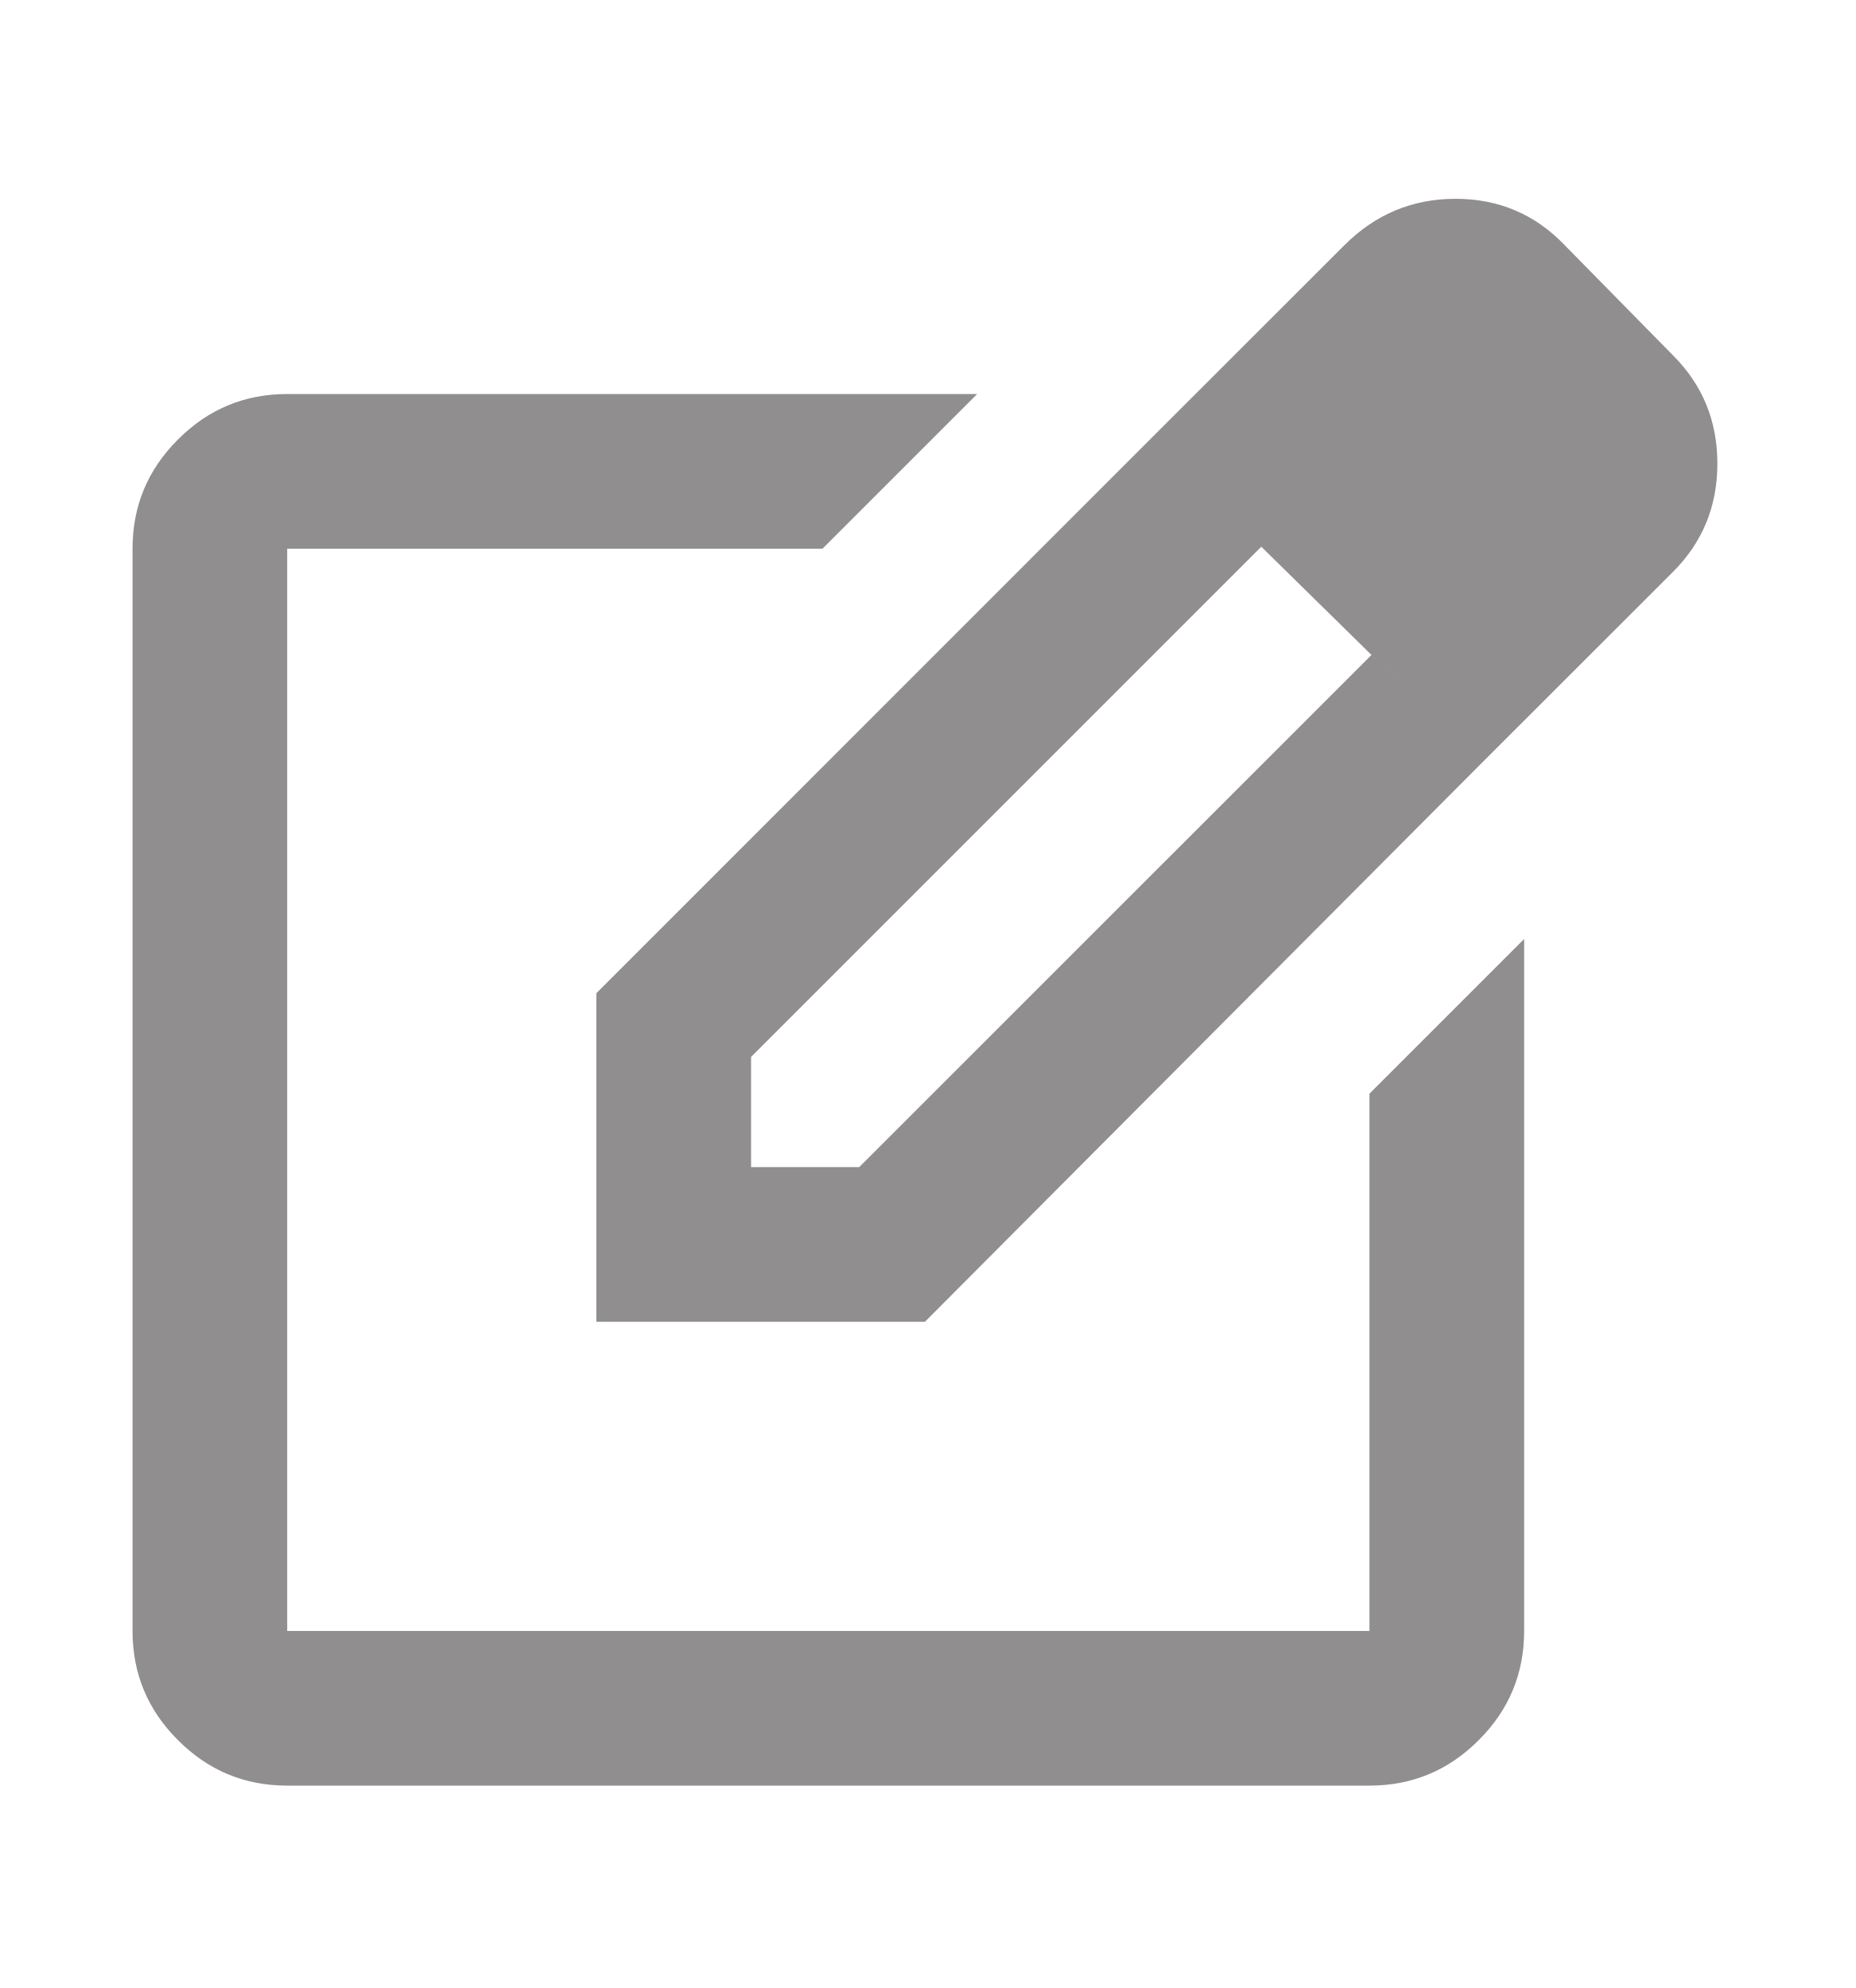
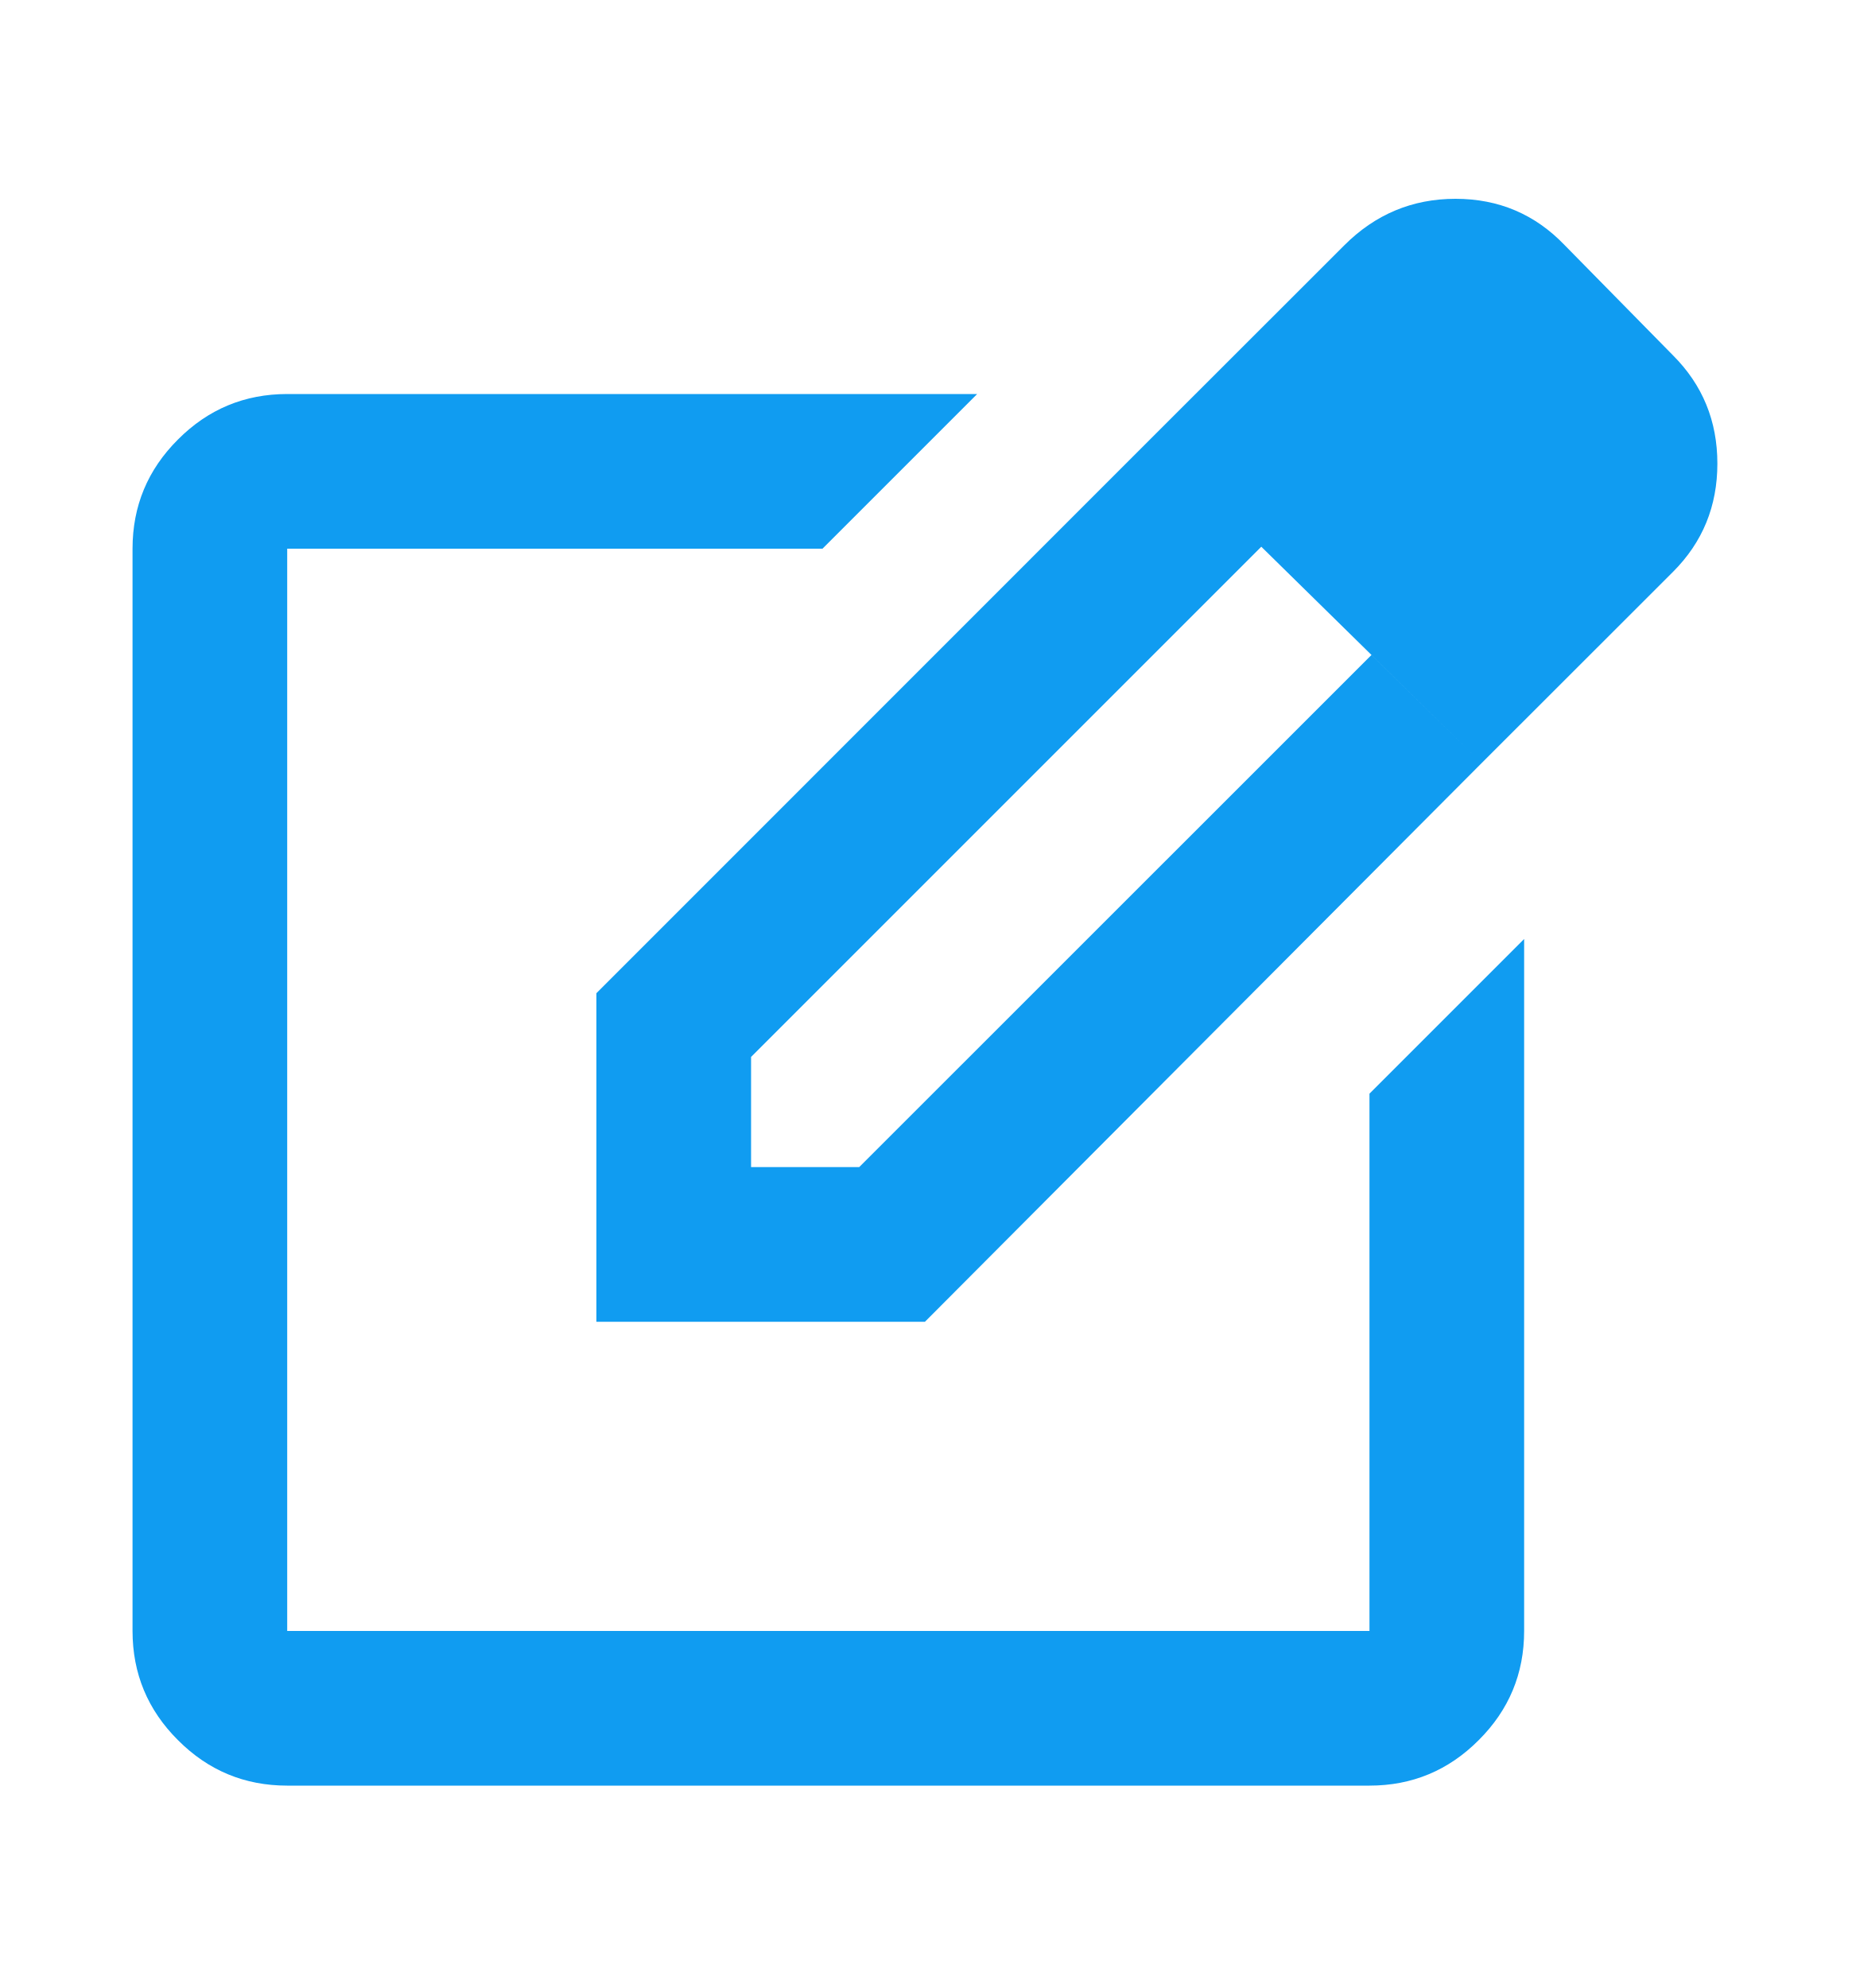
<svg xmlns="http://www.w3.org/2000/svg" width="14" height="15" viewBox="0 0 14 15" fill="none">
  <g id="edit_square">
    <mask id="mask0_0_440" style="mask-type:alpha" maskUnits="userSpaceOnUse" x="0" y="0" width="14" height="15">
      <rect id="Bounding box" y="0.5" width="14" height="14" fill="#D9D9D9" />
    </mask>
    <g mask="url(#mask0_0_440)">
-       <path id="edit_square_2" d="M2.167 13.473C1.846 13.473 1.571 13.359 1.343 13.13C1.114 12.902 1 12.627 1 12.306V4.14C1 3.819 1.114 3.544 1.343 3.316C1.571 3.087 1.846 2.973 2.167 2.973H7.373L6.206 4.14H2.167V12.306H10.333V8.252L11.5 7.085V12.306C11.5 12.627 11.386 12.902 11.157 13.13C10.929 13.359 10.654 13.473 10.333 13.473H2.167ZM8.685 3.308L9.517 4.125L5.667 7.975V8.806H6.483L10.348 4.942L11.179 5.758L6.979 9.973H4.5V7.494L8.685 3.308ZM11.179 5.758L8.685 3.308L10.144 1.85C10.377 1.617 10.657 1.5 10.982 1.5C11.308 1.5 11.583 1.617 11.806 1.85L12.623 2.681C12.847 2.905 12.958 3.177 12.958 3.498C12.958 3.819 12.847 4.091 12.623 4.315L11.179 5.758Z" fill="#908E8E" />
+       <path id="edit_square_2" d="M2.167 13.473C1.846 13.473 1.571 13.359 1.343 13.13C1.114 12.902 1 12.627 1 12.306V4.14C1 3.819 1.114 3.544 1.343 3.316C1.571 3.087 1.846 2.973 2.167 2.973H7.373L6.206 4.14H2.167V12.306H10.333V8.252L11.5 7.085V12.306C11.5 12.627 11.386 12.902 11.157 13.13C10.929 13.359 10.654 13.473 10.333 13.473H2.167ZM8.685 3.308L9.517 4.125L5.667 7.975V8.806H6.483L10.348 4.942L11.179 5.758L6.979 9.973H4.5V7.494L8.685 3.308ZM11.179 5.758L8.685 3.308L10.144 1.85C10.377 1.617 10.657 1.5 10.982 1.5C11.308 1.5 11.583 1.617 11.806 1.85L12.623 2.681C12.847 2.905 12.958 3.177 12.958 3.498C12.958 3.819 12.847 4.091 12.623 4.315L11.179 5.758Z" fill="#109CF1" />
    </g>
  </g>
</svg>
